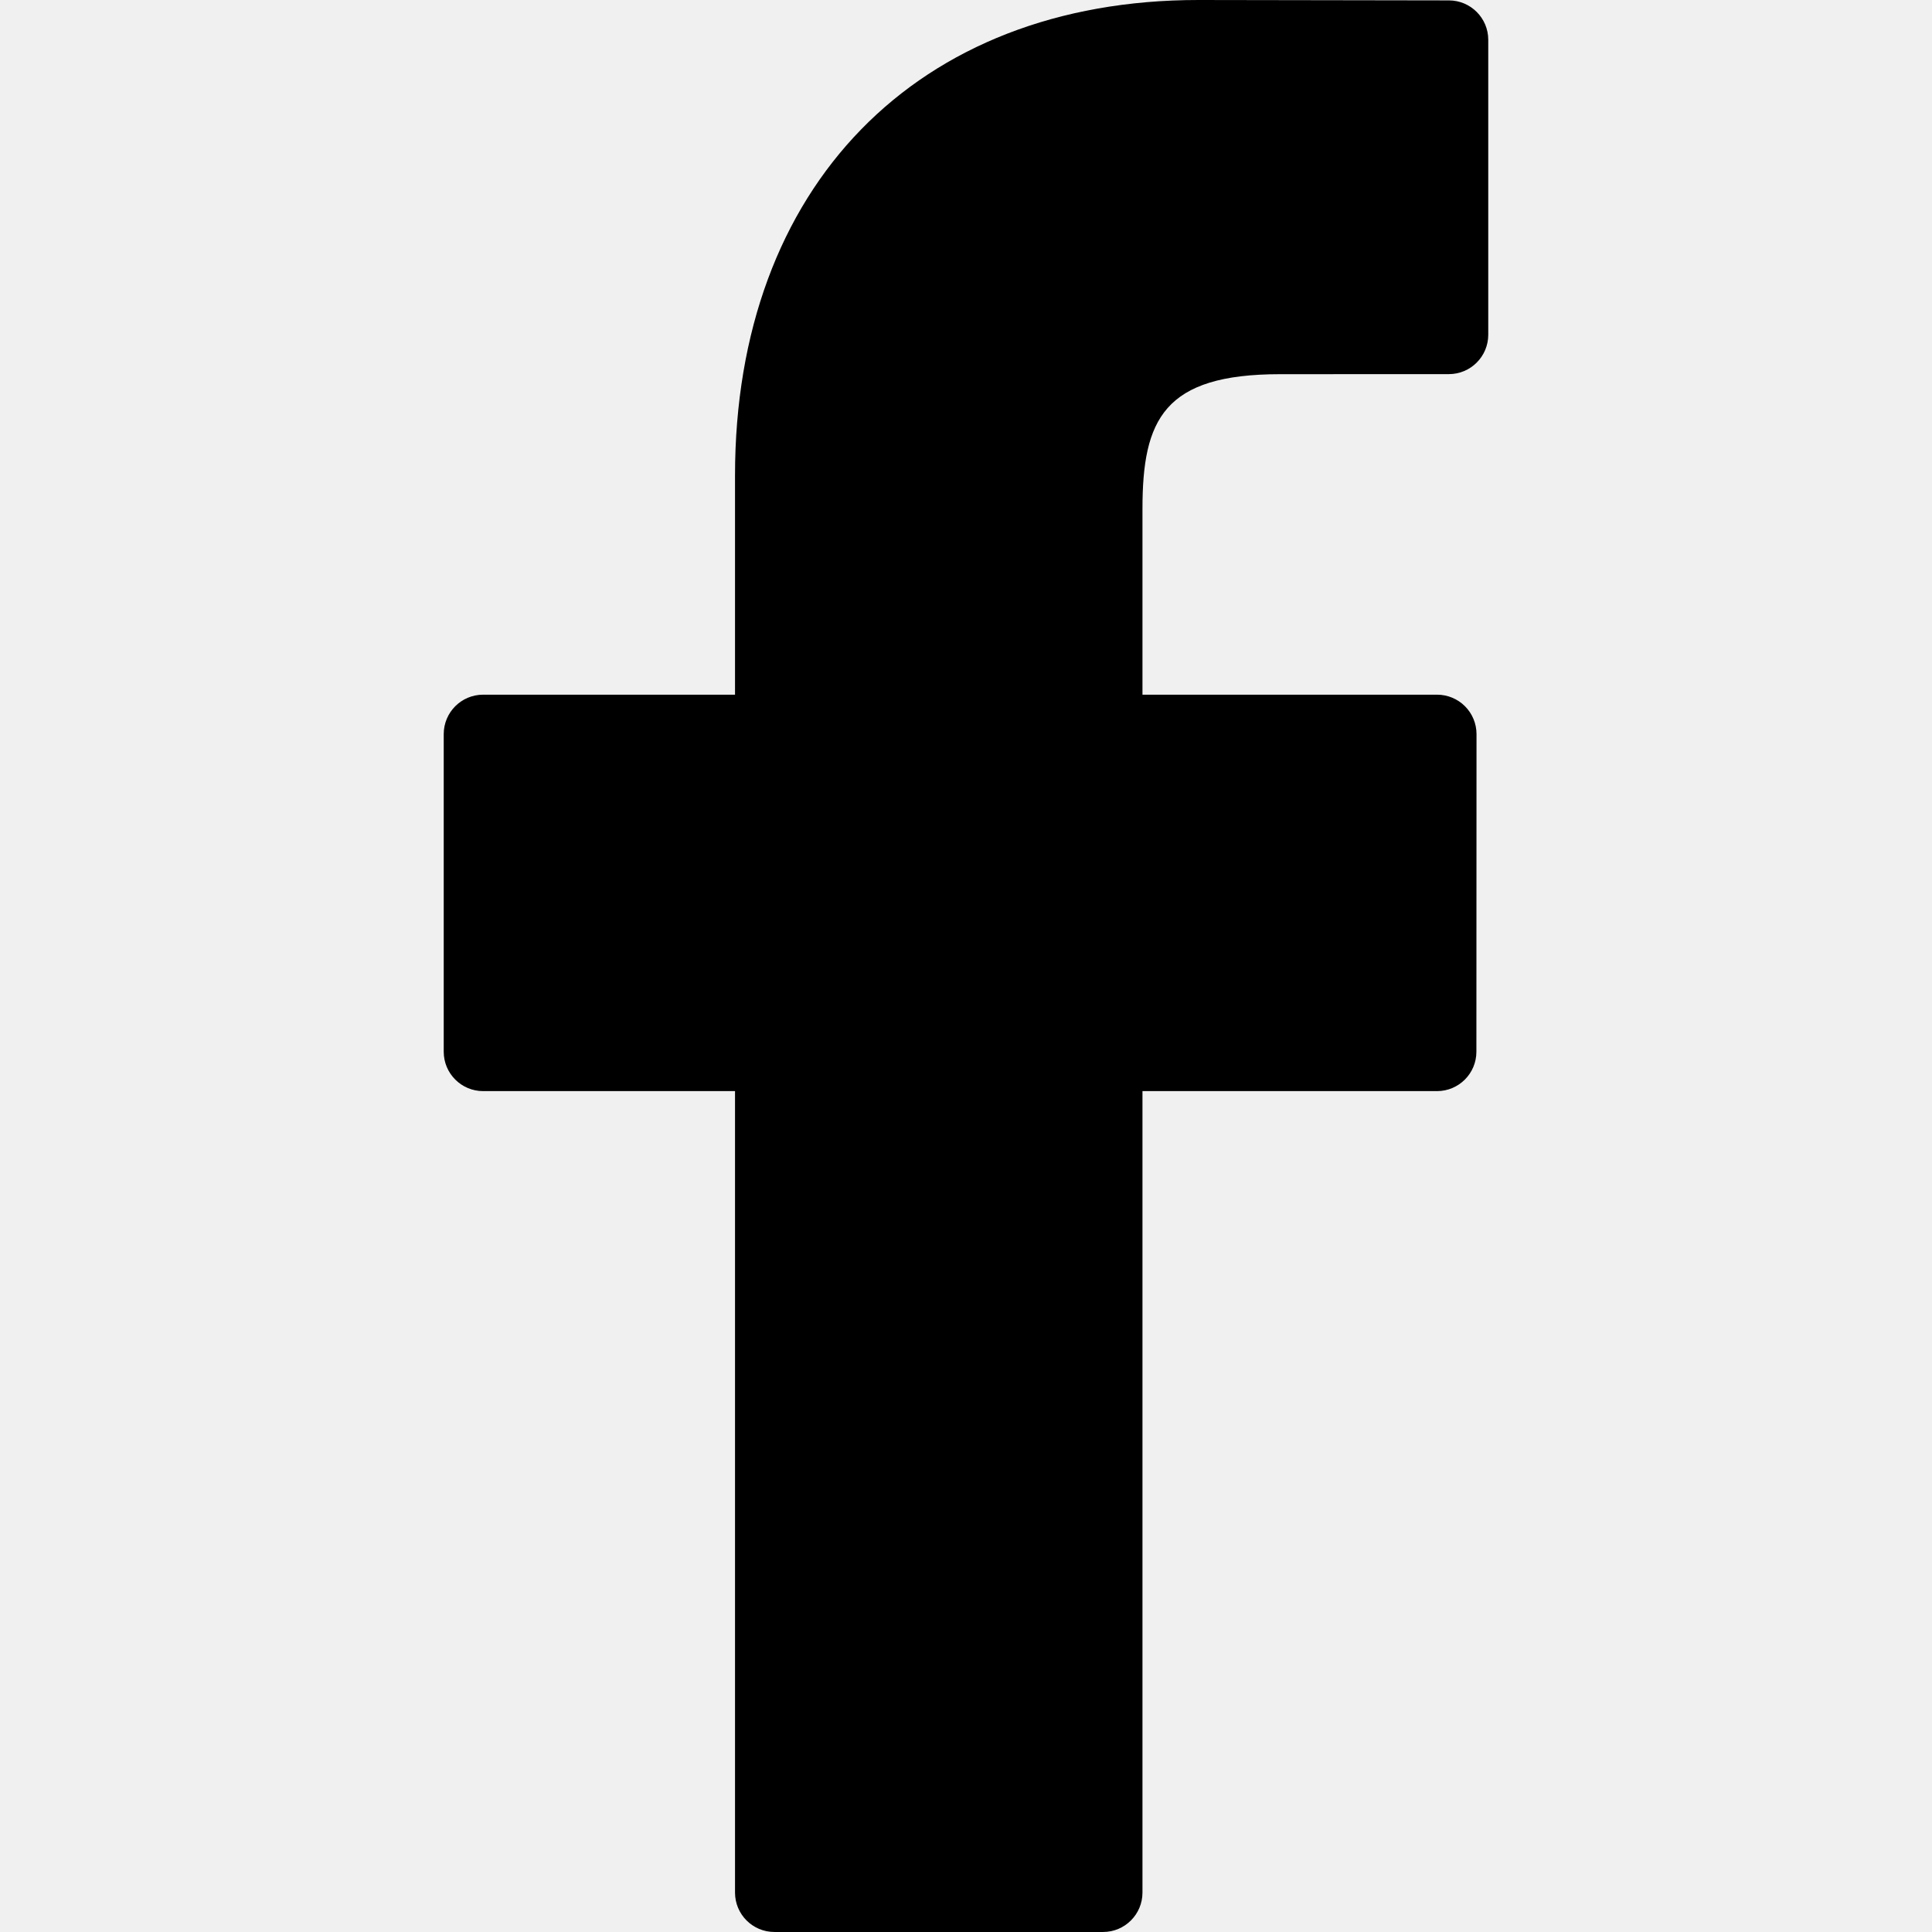
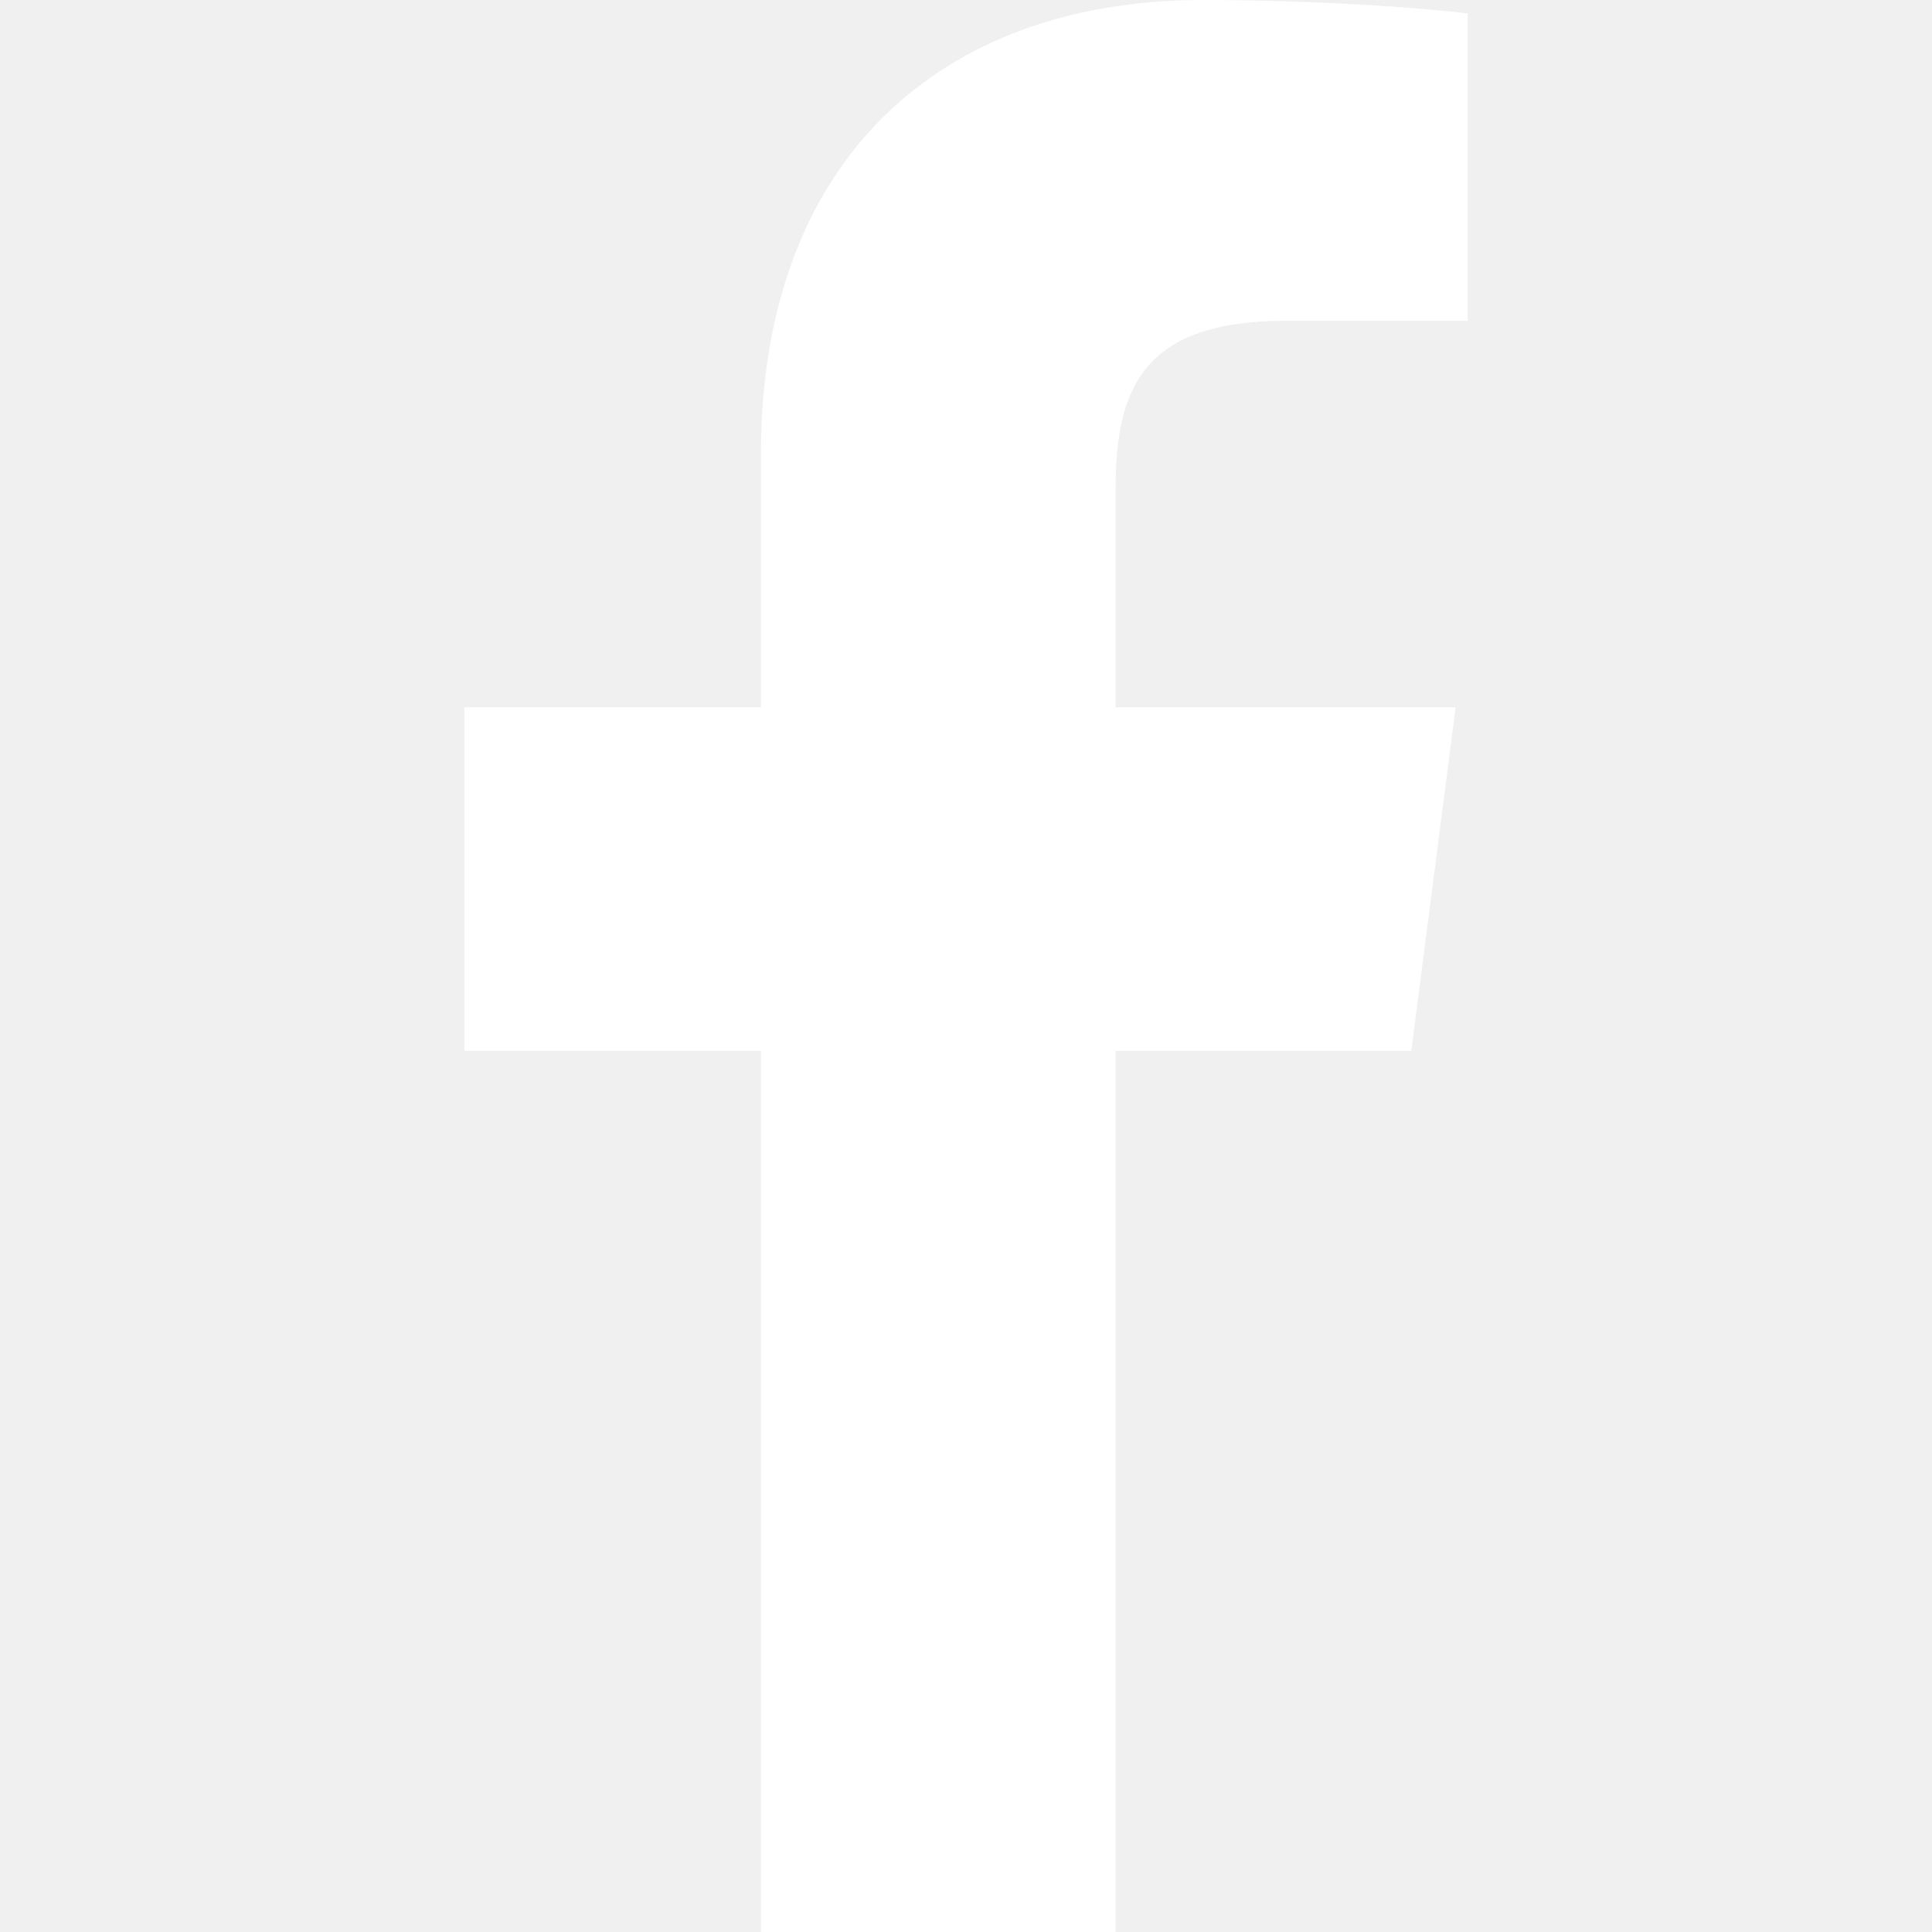
- <svg xmlns="http://www.w3.org/2000/svg" version="1.1" id="Capa_1" x="0px" y="0px" width="96.124px" height="96.123px" viewBox="0 0 96.124 96.123" style="enable-background:new 0 0 96.124 96.123;" xml:space="preserve">
+ <svg xmlns="http://www.w3.org/2000/svg" version="1.1" id="Capa_1" x="0px" y="0px" viewBox="0 0 155.139 155.139" style="enable-background:new 0 0 155.139 155.139;" xml:space="preserve">
  <g>
-     <path d="M72.089,0.02L59.624,0C45.62,0,36.57,9.285,36.57,23.656v10.907H24.037c-1.083,0-1.96,0.878-1.96,1.961v15.803   c0,1.083,0.878,1.96,1.96,1.96h12.533v39.876c0,1.083,0.877,1.96,1.96,1.96h16.352c1.083,0,1.96-0.878,1.96-1.96V54.287h14.654   c1.083,0,1.96-0.877,1.96-1.96l0.006-15.803c0-0.52-0.207-1.018-0.574-1.386c-0.367-0.368-0.867-0.575-1.387-0.575H56.842v-9.246   c0-4.444,1.059-6.7,6.848-6.7l8.397-0.003c1.082,0,1.959-0.878,1.959-1.96V1.98C74.046,0.899,73.17,0.022,72.089,0.02z" />
+     <path id="f_1_" fill="#FFF" d="M89.584,155.139V84.378h23.742l3.562-27.585H89.584V39.184   c0-7.984,2.208-13.425,13.67-13.425l14.595-0.006V1.08C115.325,0.752,106.661,0,96.577,0C75.52,0,61.104,12.853,61.104,36.452   v20.341H37.29v27.585h23.814v70.761H89.584z" />
  </g>
  <g>
</g>
  <g>
</g>
  <g>
</g>
  <g>
</g>
  <g>
</g>
  <g>
</g>
  <g>
</g>
  <g>
</g>
  <g>
</g>
  <g>
</g>
  <g>
</g>
  <g>
</g>
  <g>
</g>
  <g>
</g>
  <g>
</g>
</svg>
